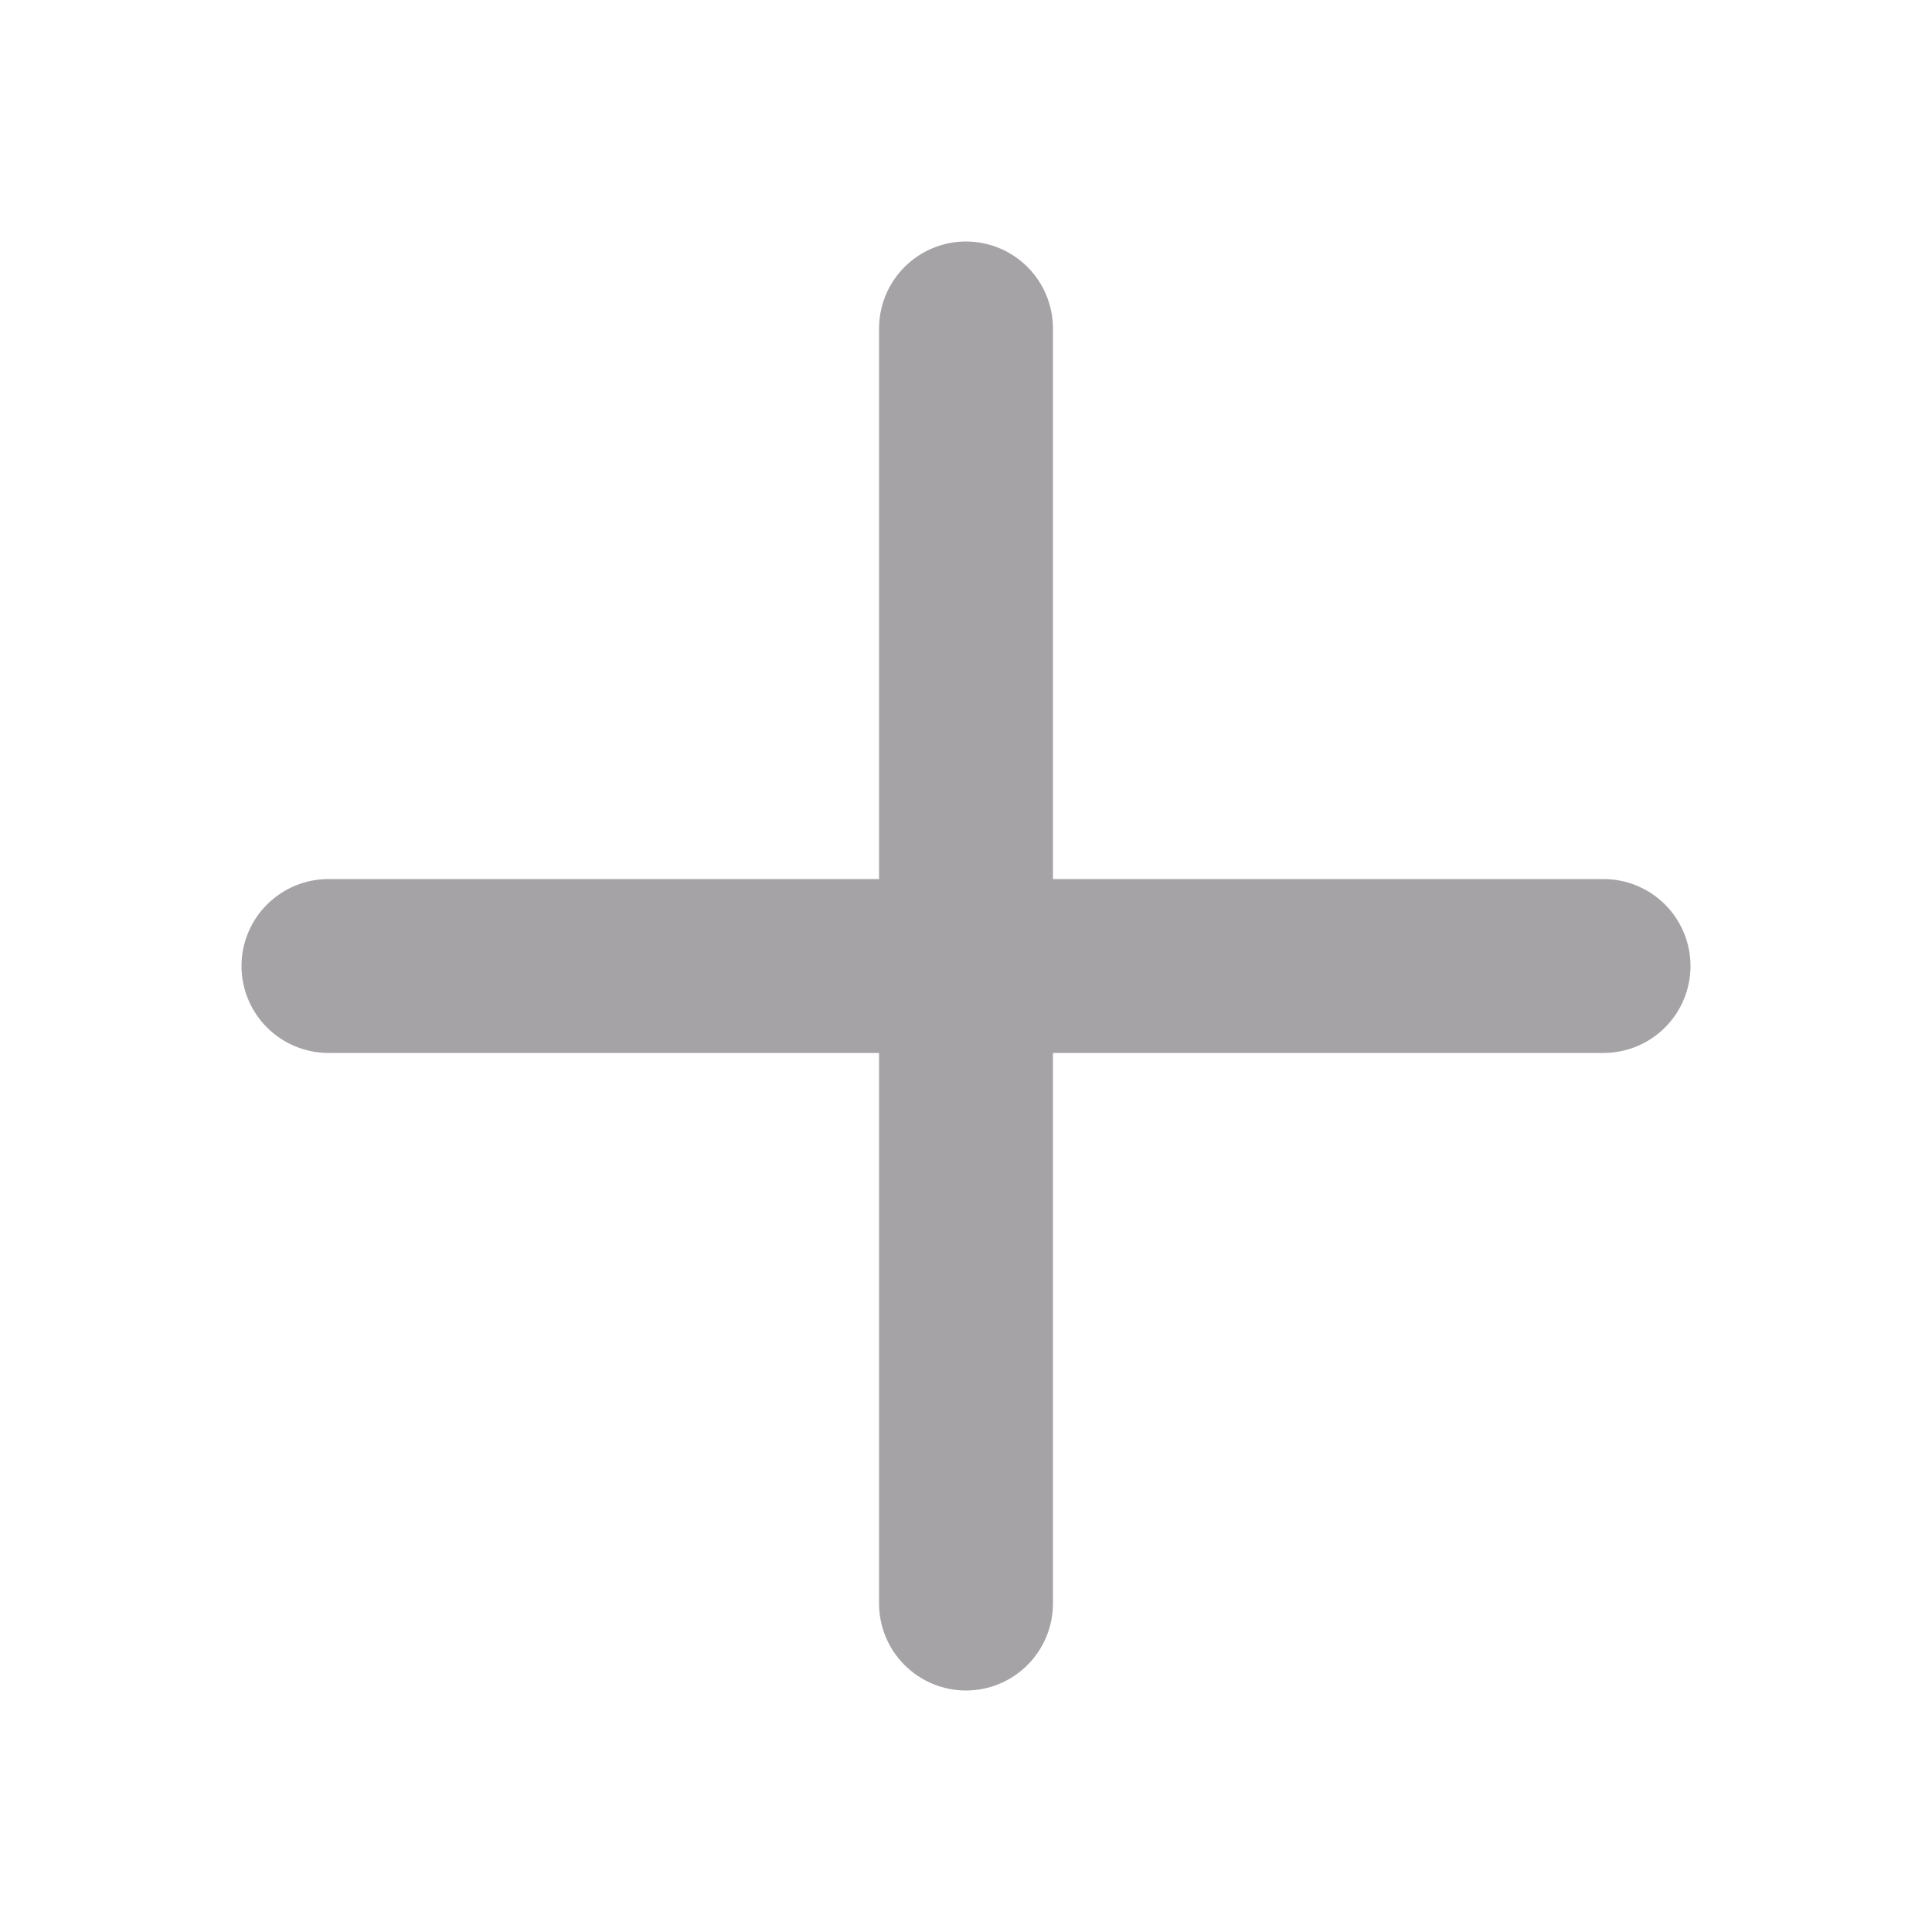
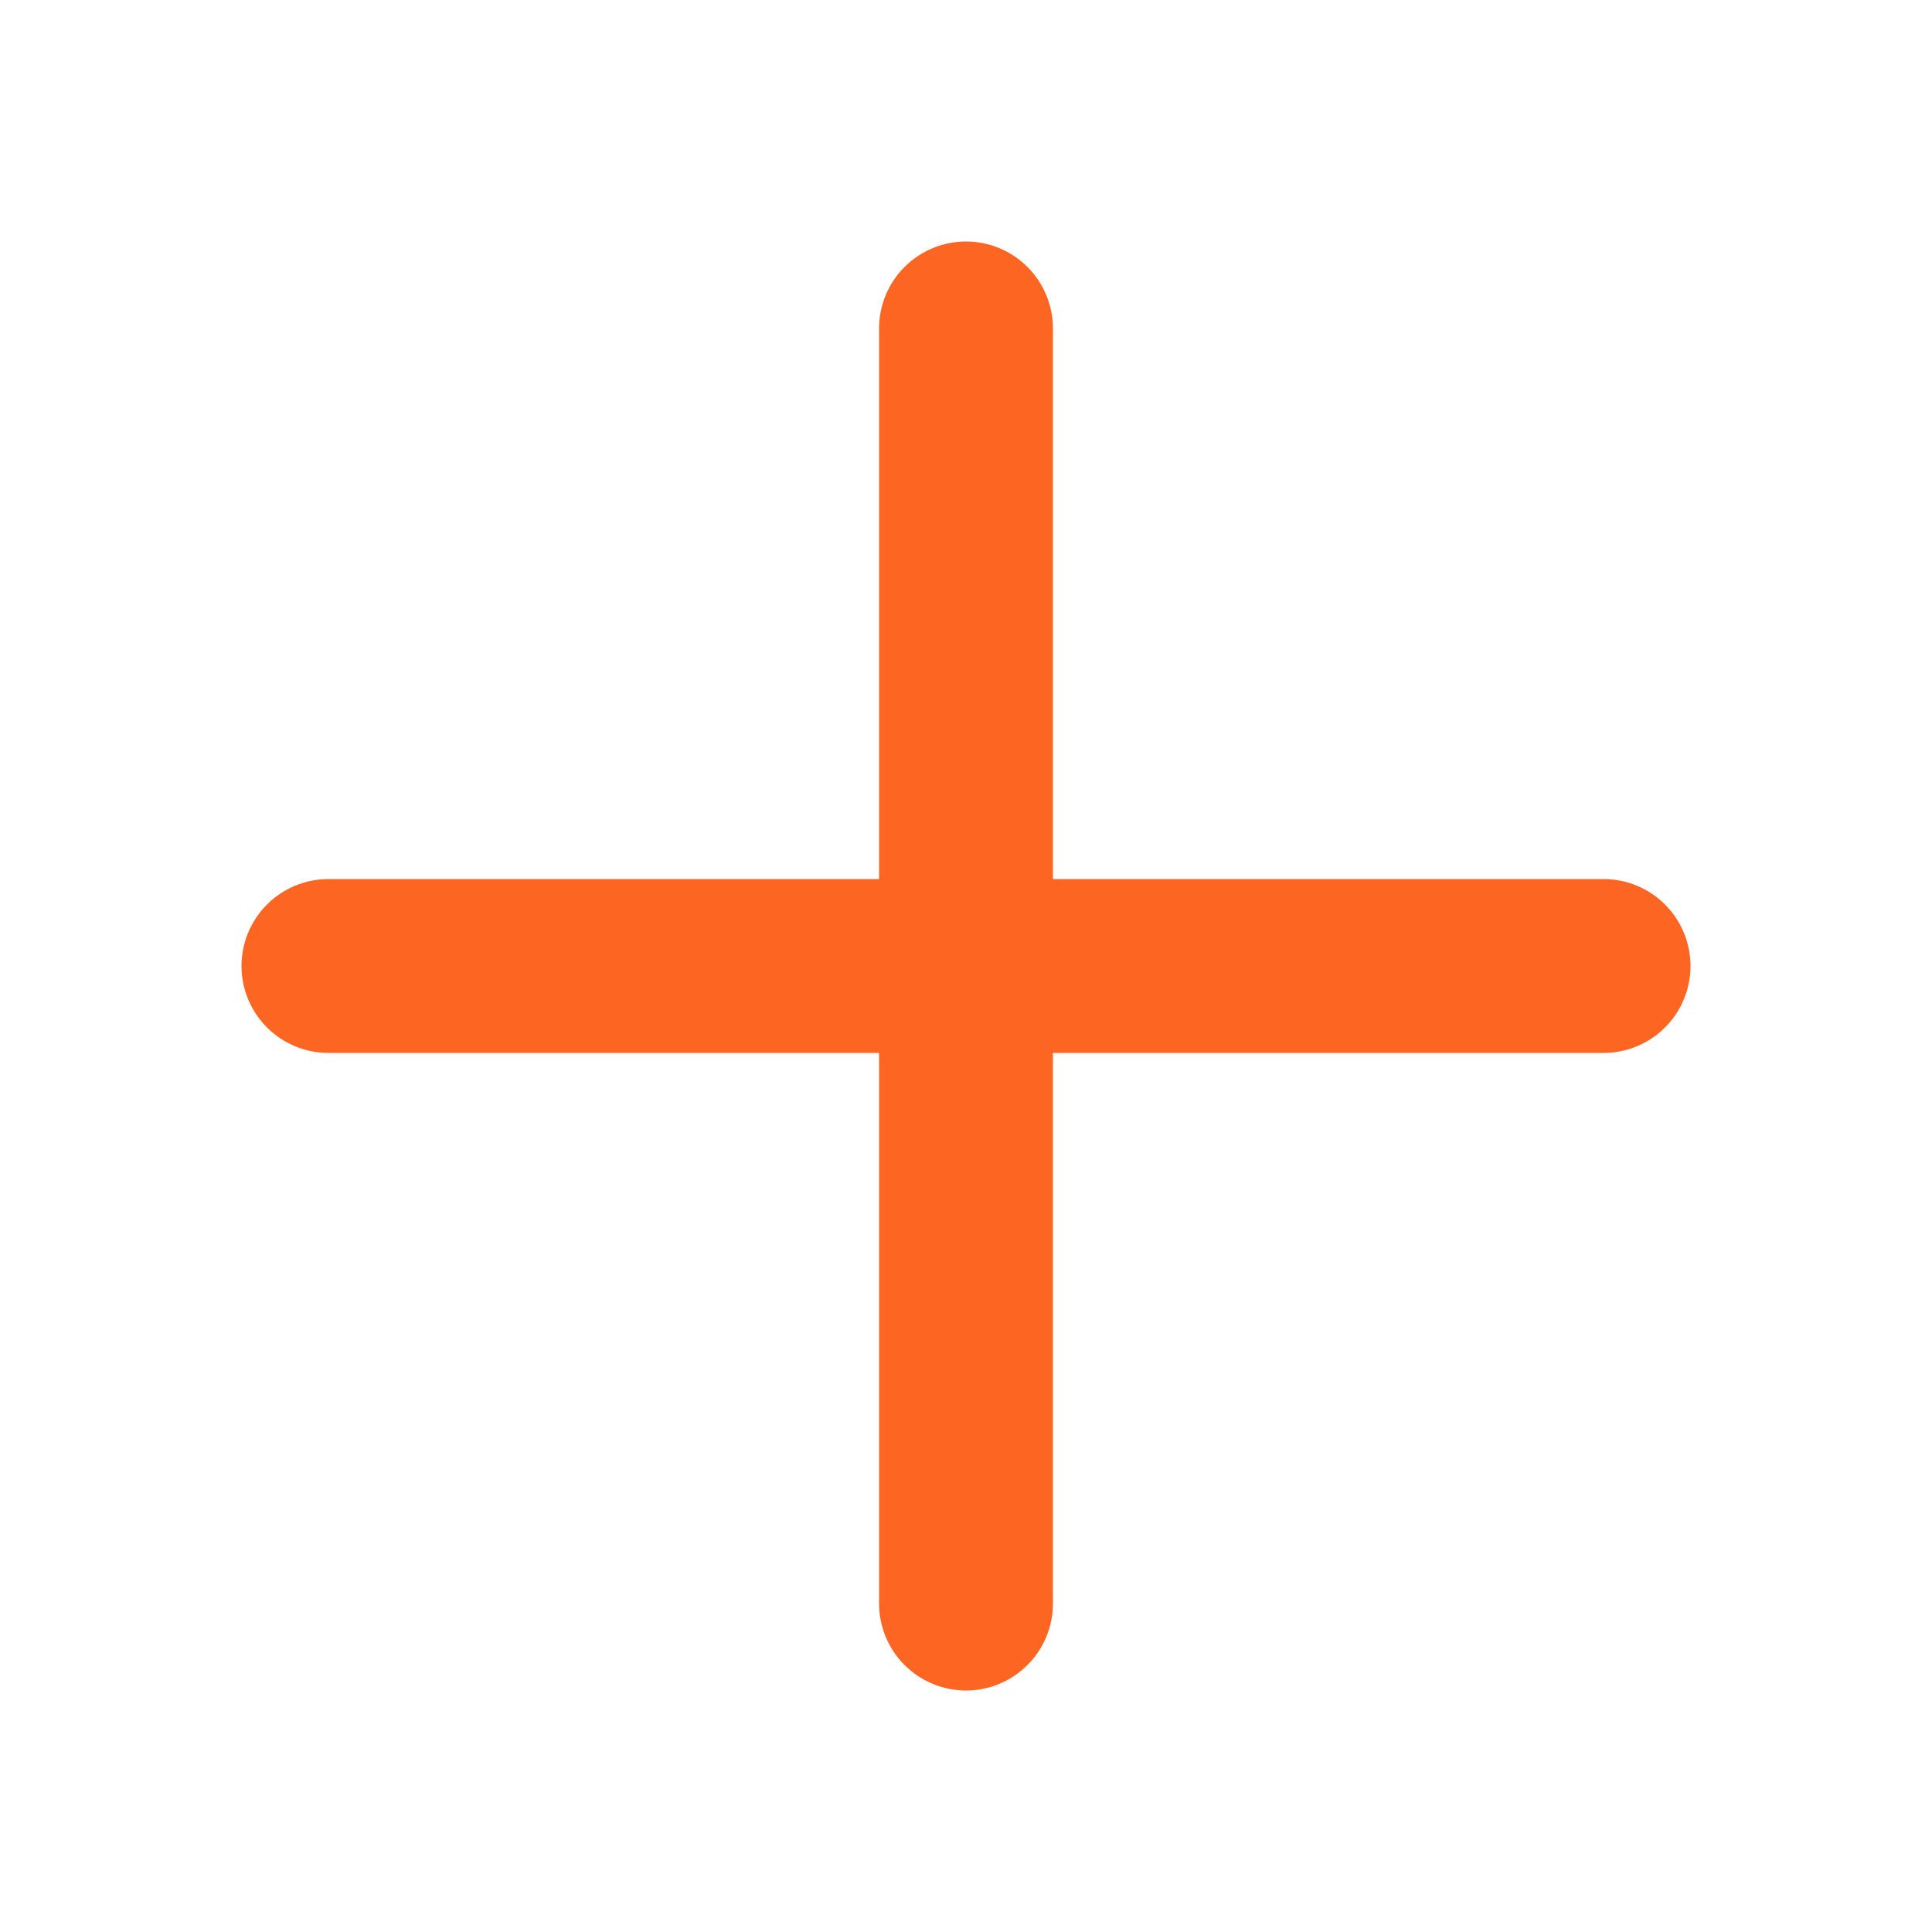
<svg xmlns="http://www.w3.org/2000/svg" width="32" height="32" viewBox="0 0 32 32" fill="none">
  <g id="Icons Huge">
-     <path id="Vector" d="M28 16C28 16.382 27.848 16.748 27.578 17.018C27.308 17.288 26.942 17.44 26.56 17.44H17.44V26.56C17.44 26.942 17.288 27.308 17.018 27.578C16.748 27.848 16.382 28 16 28C15.618 28 15.252 27.848 14.982 27.578C14.712 27.308 14.56 26.942 14.56 26.56V17.44H5.44C5.058 17.44 4.692 17.288 4.422 17.018C4.152 16.748 4 16.382 4 16C4 15.618 4.152 15.252 4.422 14.982C4.692 14.712 5.058 14.56 5.44 14.56H14.56V5.44C14.56 5.058 14.712 4.692 14.982 4.422C15.252 4.152 15.618 4 16 4C16.382 4 16.748 4.152 17.018 4.422C17.288 4.692 17.44 5.058 17.44 5.44V14.56H26.56C26.942 14.56 27.308 14.712 27.578 14.982C27.848 15.252 28 15.618 28 16Z" fill="#A5A3A5" />
+     <path id="Vector" d="M28 16C28 16.382 27.848 16.748 27.578 17.018C27.308 17.288 26.942 17.44 26.56 17.44H17.44V26.56C17.44 26.942 17.288 27.308 17.018 27.578C16.748 27.848 16.382 28 16 28C15.618 28 15.252 27.848 14.982 27.578C14.712 27.308 14.56 26.942 14.56 26.56V17.44H5.44C5.058 17.44 4.692 17.288 4.422 17.018C4.152 16.748 4 16.382 4 16C4 15.618 4.152 15.252 4.422 14.982C4.692 14.712 5.058 14.56 5.44 14.56H14.56V5.44C14.56 5.058 14.712 4.692 14.982 4.422C15.252 4.152 15.618 4 16 4C16.382 4 16.748 4.152 17.018 4.422C17.288 4.692 17.44 5.058 17.44 5.44V14.56H26.56C26.942 14.56 27.308 14.712 27.578 14.982C27.848 15.252 28 15.618 28 16Z" fill="#FC6622" />
  </g>
</svg>
